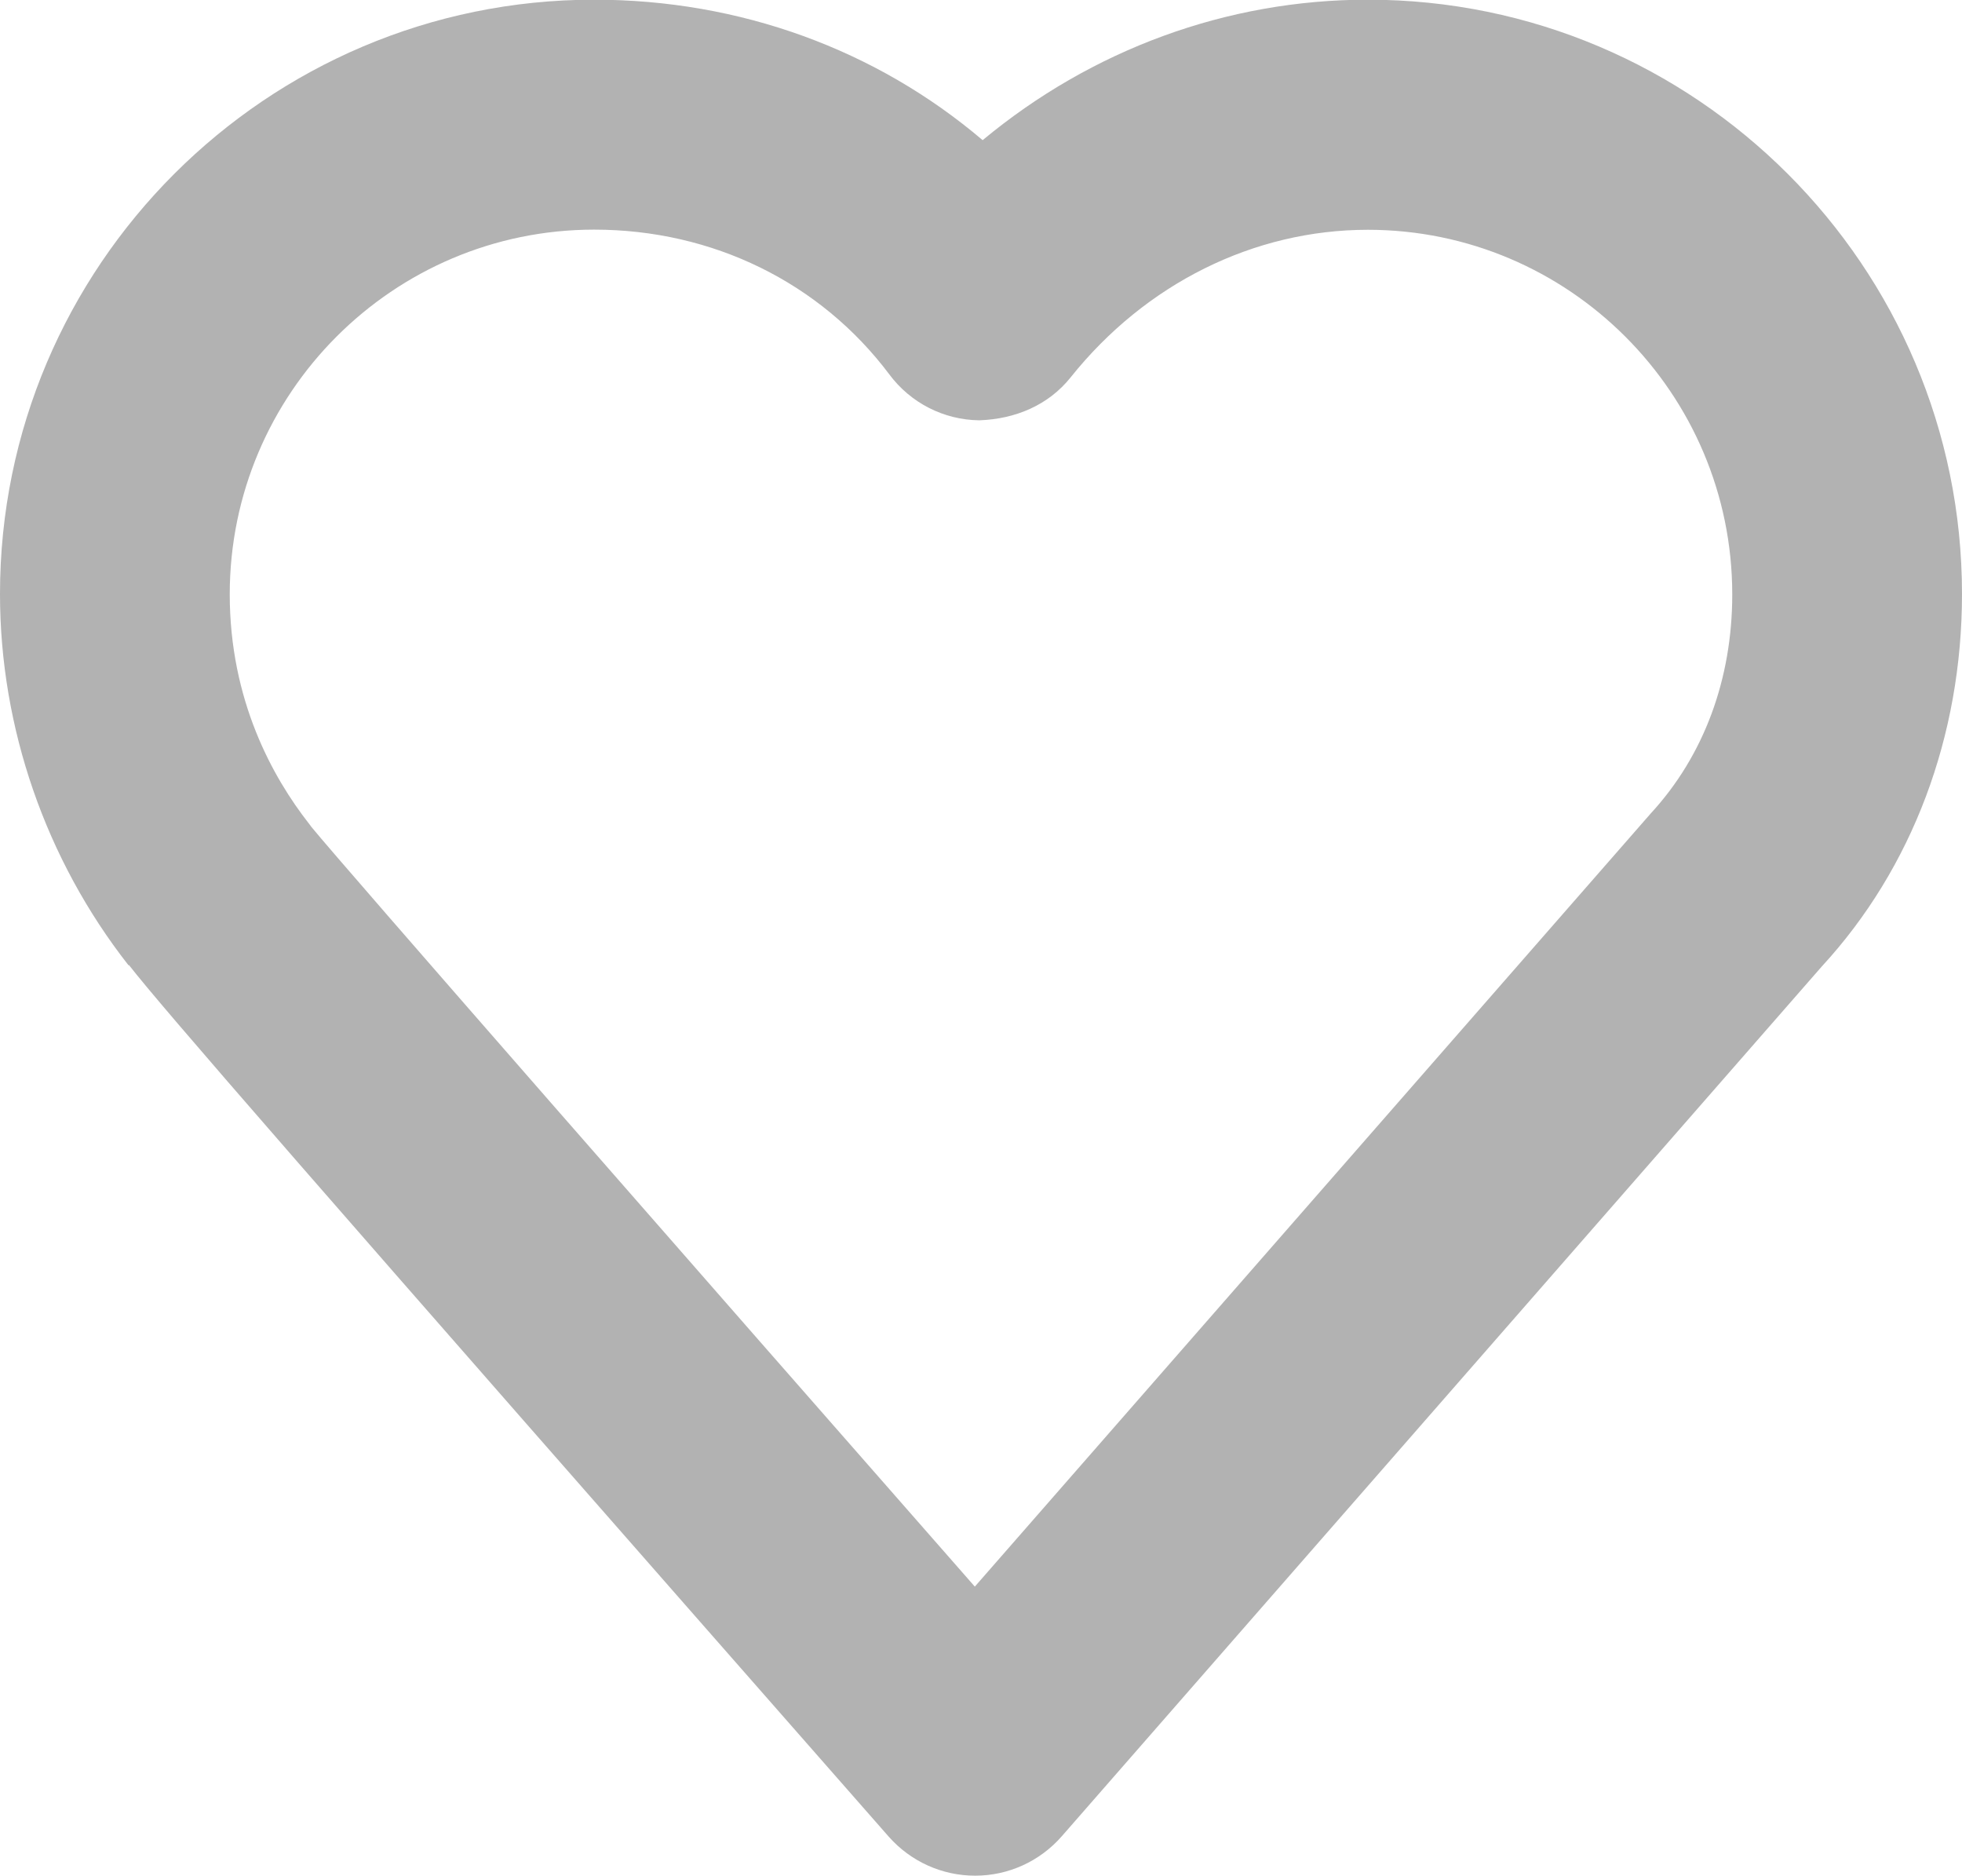
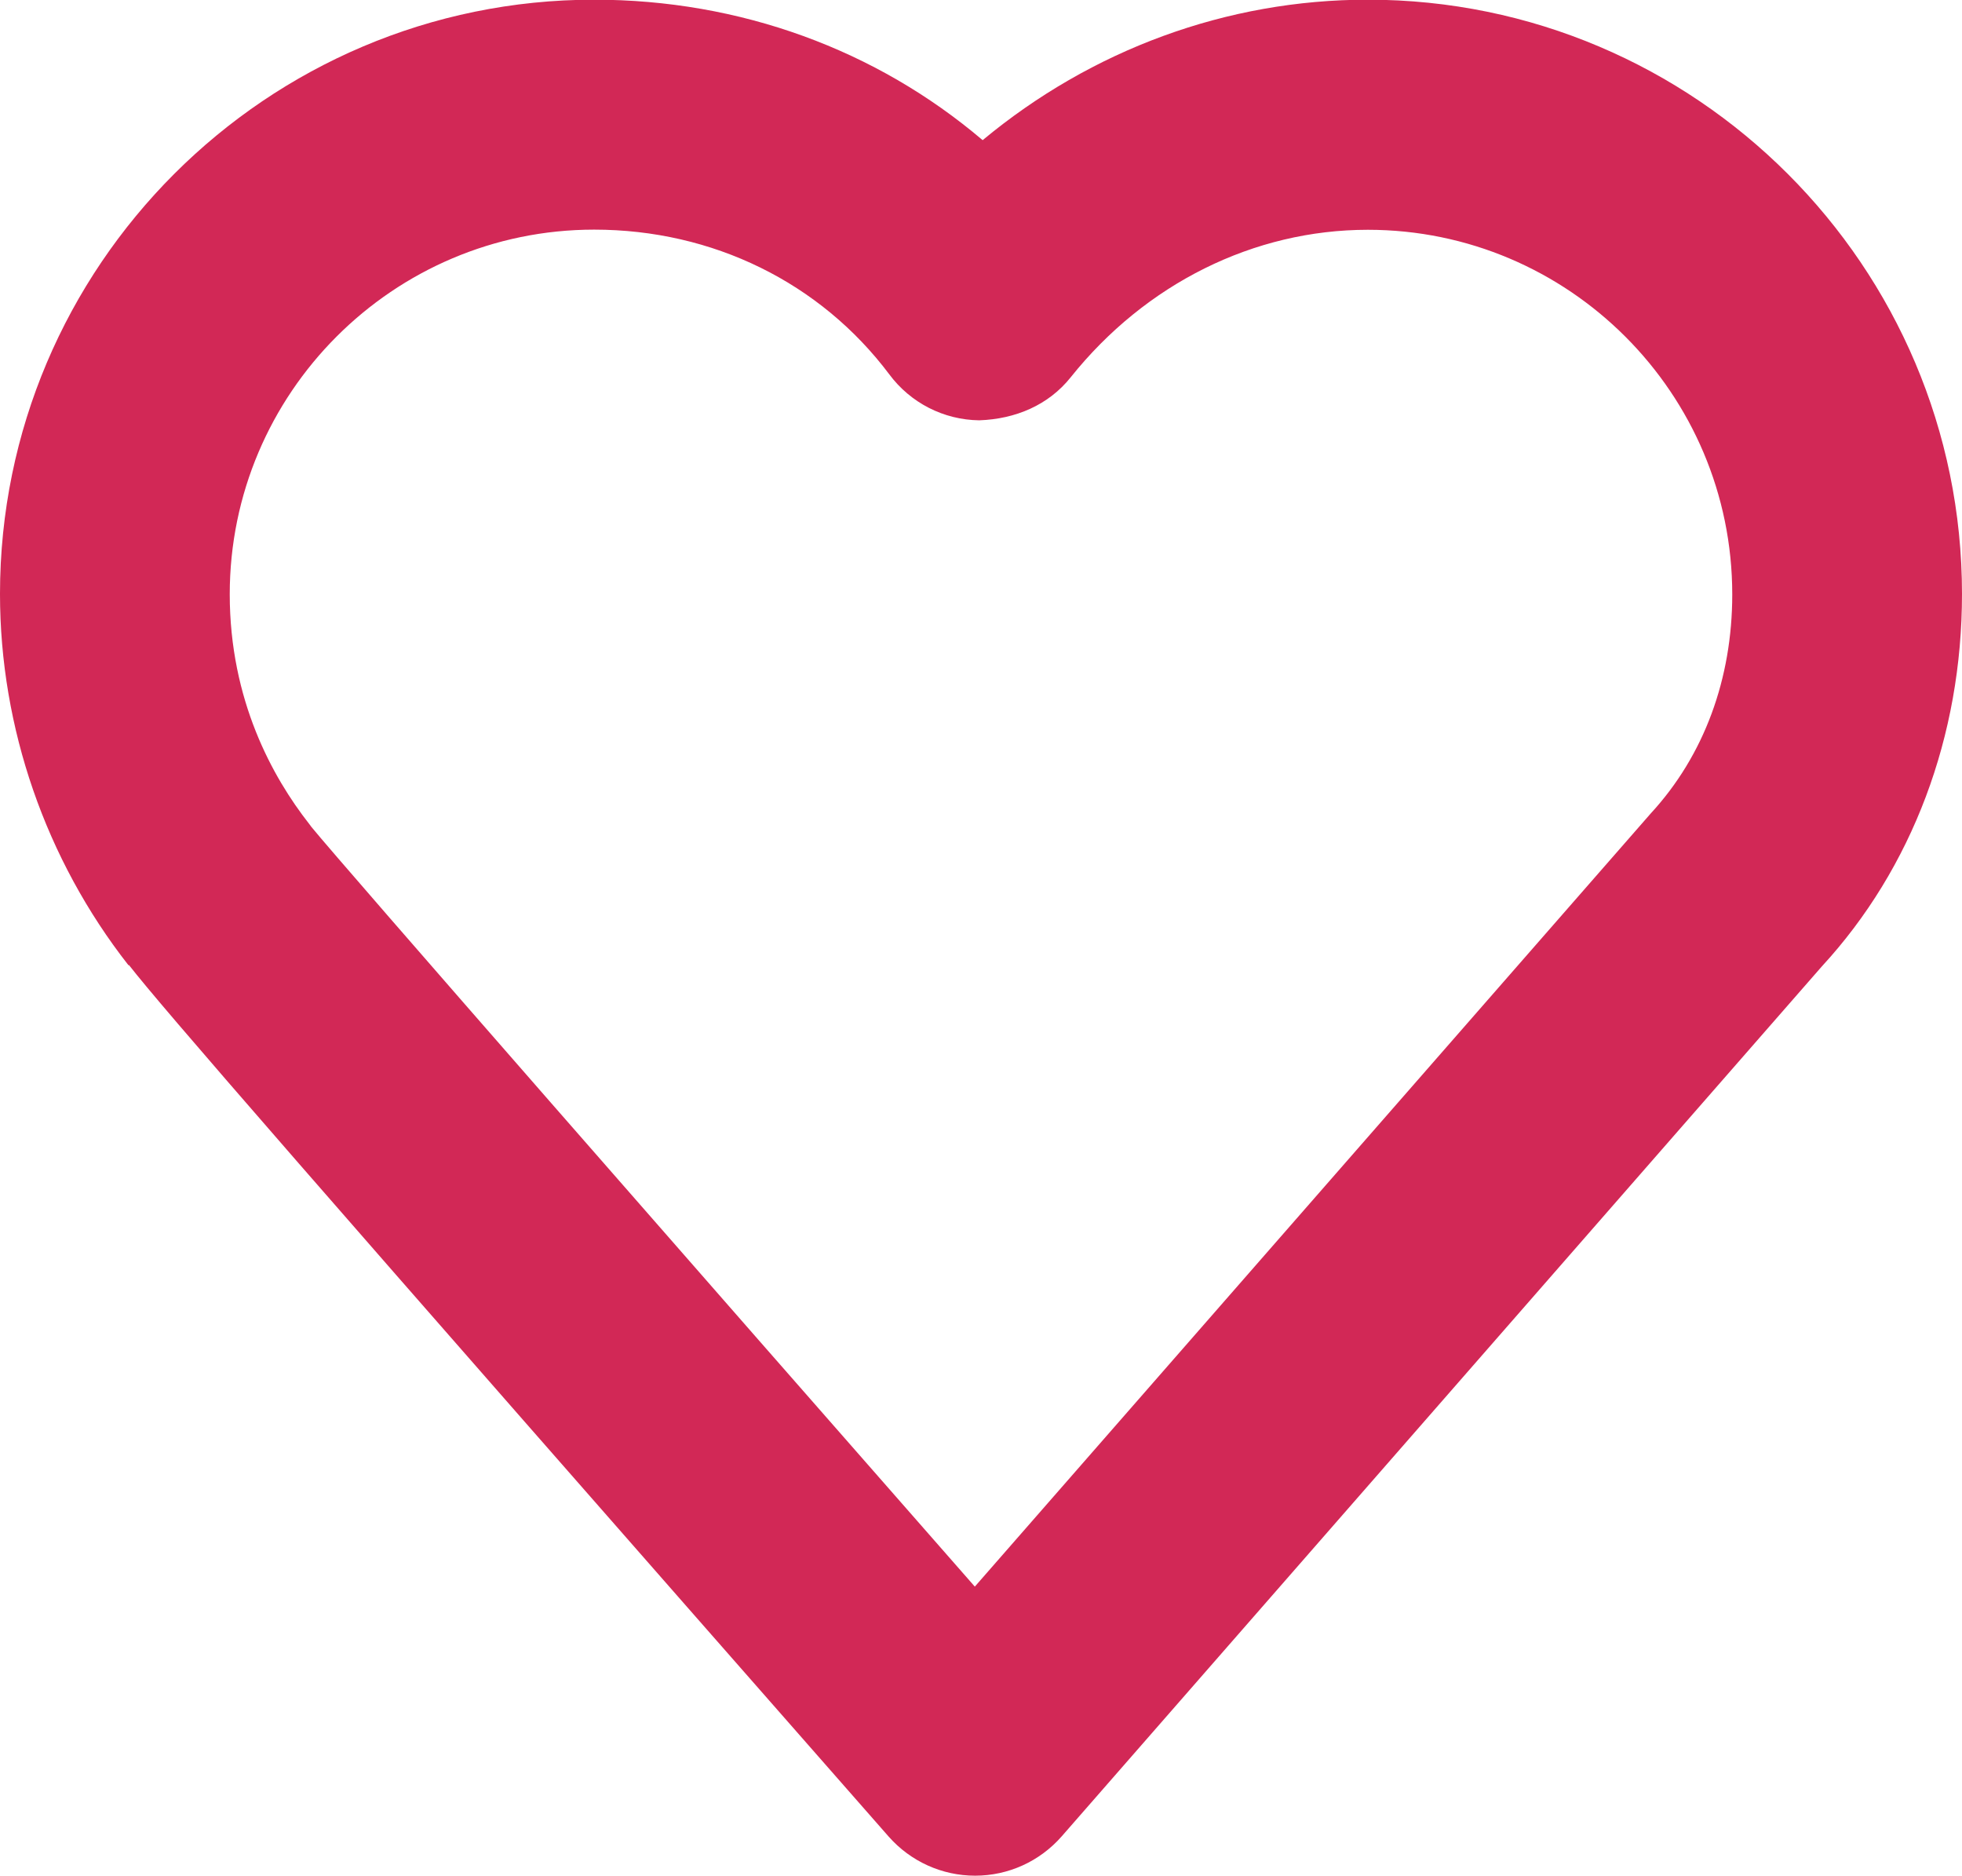
<svg xmlns="http://www.w3.org/2000/svg" version="1.0" x="0px" y="0px" width="12.545px" height="11.99px" viewBox="521.939 473.064 12.545 11.99" enable-background="new 521.939 473.064 12.545 11.99" xml:space="preserve">
  <g>
-     <path fill="#b2b2b2" d="M528.174,485.055c-0.212,0-0.412-0.091-0.552-0.249c-3.798-4.324-4.644-5.298-4.858-5.572l-0.004,0.0 c-0.529-0.675-0.821-1.518-0.821-2.373c0-2.095,1.704-3.799,3.799-3.799c0.934,0,1.804,0.32,2.484,0.898 c0.696-0.578,1.56-0.898,2.463-0.898c2.095,0,3.799,1.704,3.799,3.799c0,0.909-0.318,1.754-0.896,2.381l-4.86,5.561 C528.587,484.964,528.386,485.055,528.174,485.055L528.174,485.055z M523.929,478.349c0.208,0.255,2.471,2.839,4.243,4.858 l4.323-4.944c0.34-0.369,0.52-0.86,0.52-1.399c0-1.285-1.045-2.331-2.33-2.331c-0.729,0-1.421,0.344-1.9,0.943 c-0.142,0.178-0.353,0.267-0.585,0.275c-0.227-0.003-0.439-0.111-0.575-0.294c-0.441-0.587-1.129-0.925-1.887-0.925 c-1.285,0-2.33,1.046-2.33,2.331c0,0.678,0.275,1.171,0.507,1.467C523.919,478.336,523.925,478.342,523.929,478.349z" />
+     <path fill="#d22856" d="M528.174,485.055c-0.212,0-0.412-0.091-0.552-0.249c-3.798-4.324-4.644-5.298-4.858-5.572l-0.004,0.0 c-0.529-0.675-0.821-1.518-0.821-2.373c0-2.095,1.704-3.799,3.799-3.799c0.934,0,1.804,0.32,2.484,0.898 c0.696-0.578,1.56-0.898,2.463-0.898c2.095,0,3.799,1.704,3.799,3.799c0,0.909-0.318,1.754-0.896,2.381l-4.86,5.561 C528.587,484.964,528.386,485.055,528.174,485.055L528.174,485.055z M523.929,478.349c0.208,0.255,2.471,2.839,4.243,4.858 l4.323-4.944c0.34-0.369,0.52-0.86,0.52-1.399c0-1.285-1.045-2.331-2.33-2.331c-0.729,0-1.421,0.344-1.9,0.943 c-0.142,0.178-0.353,0.267-0.585,0.275c-0.227-0.003-0.439-0.111-0.575-0.294c-0.441-0.587-1.129-0.925-1.887-0.925 c-1.285,0-2.33,1.046-2.33,2.331c0,0.678,0.275,1.171,0.507,1.467C523.919,478.336,523.925,478.342,523.929,478.349z" />
  </g>
</svg>
